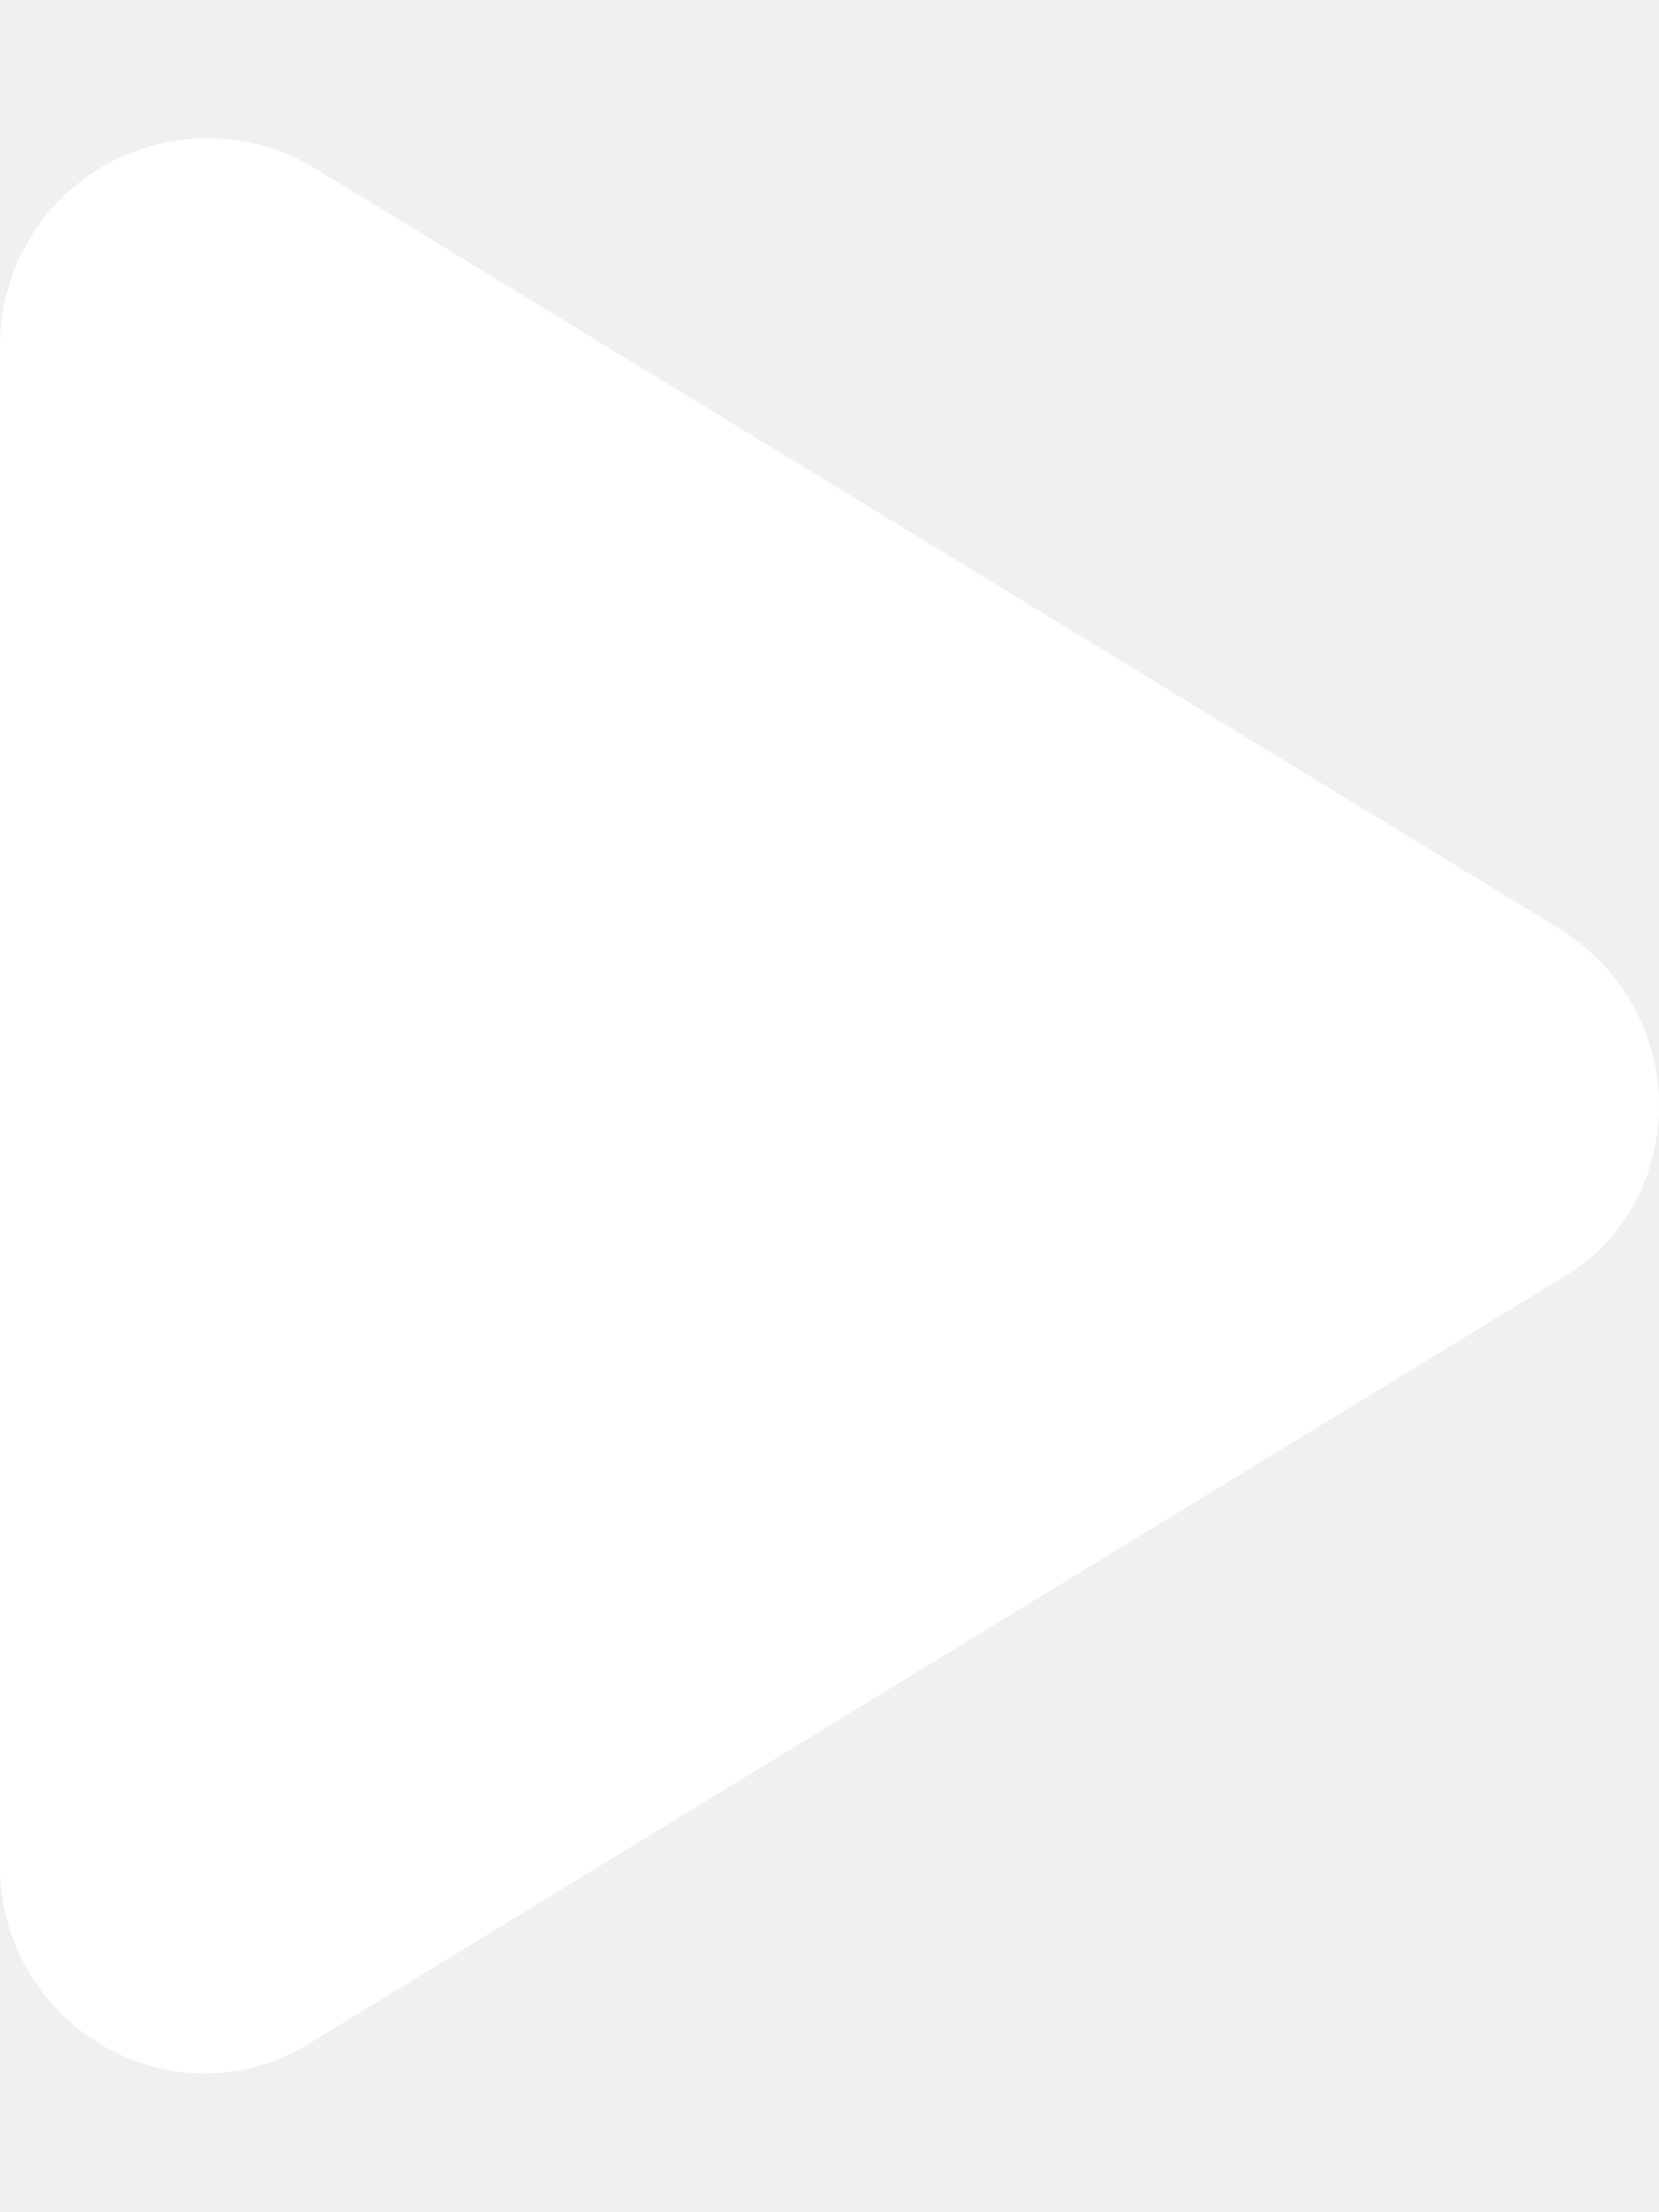
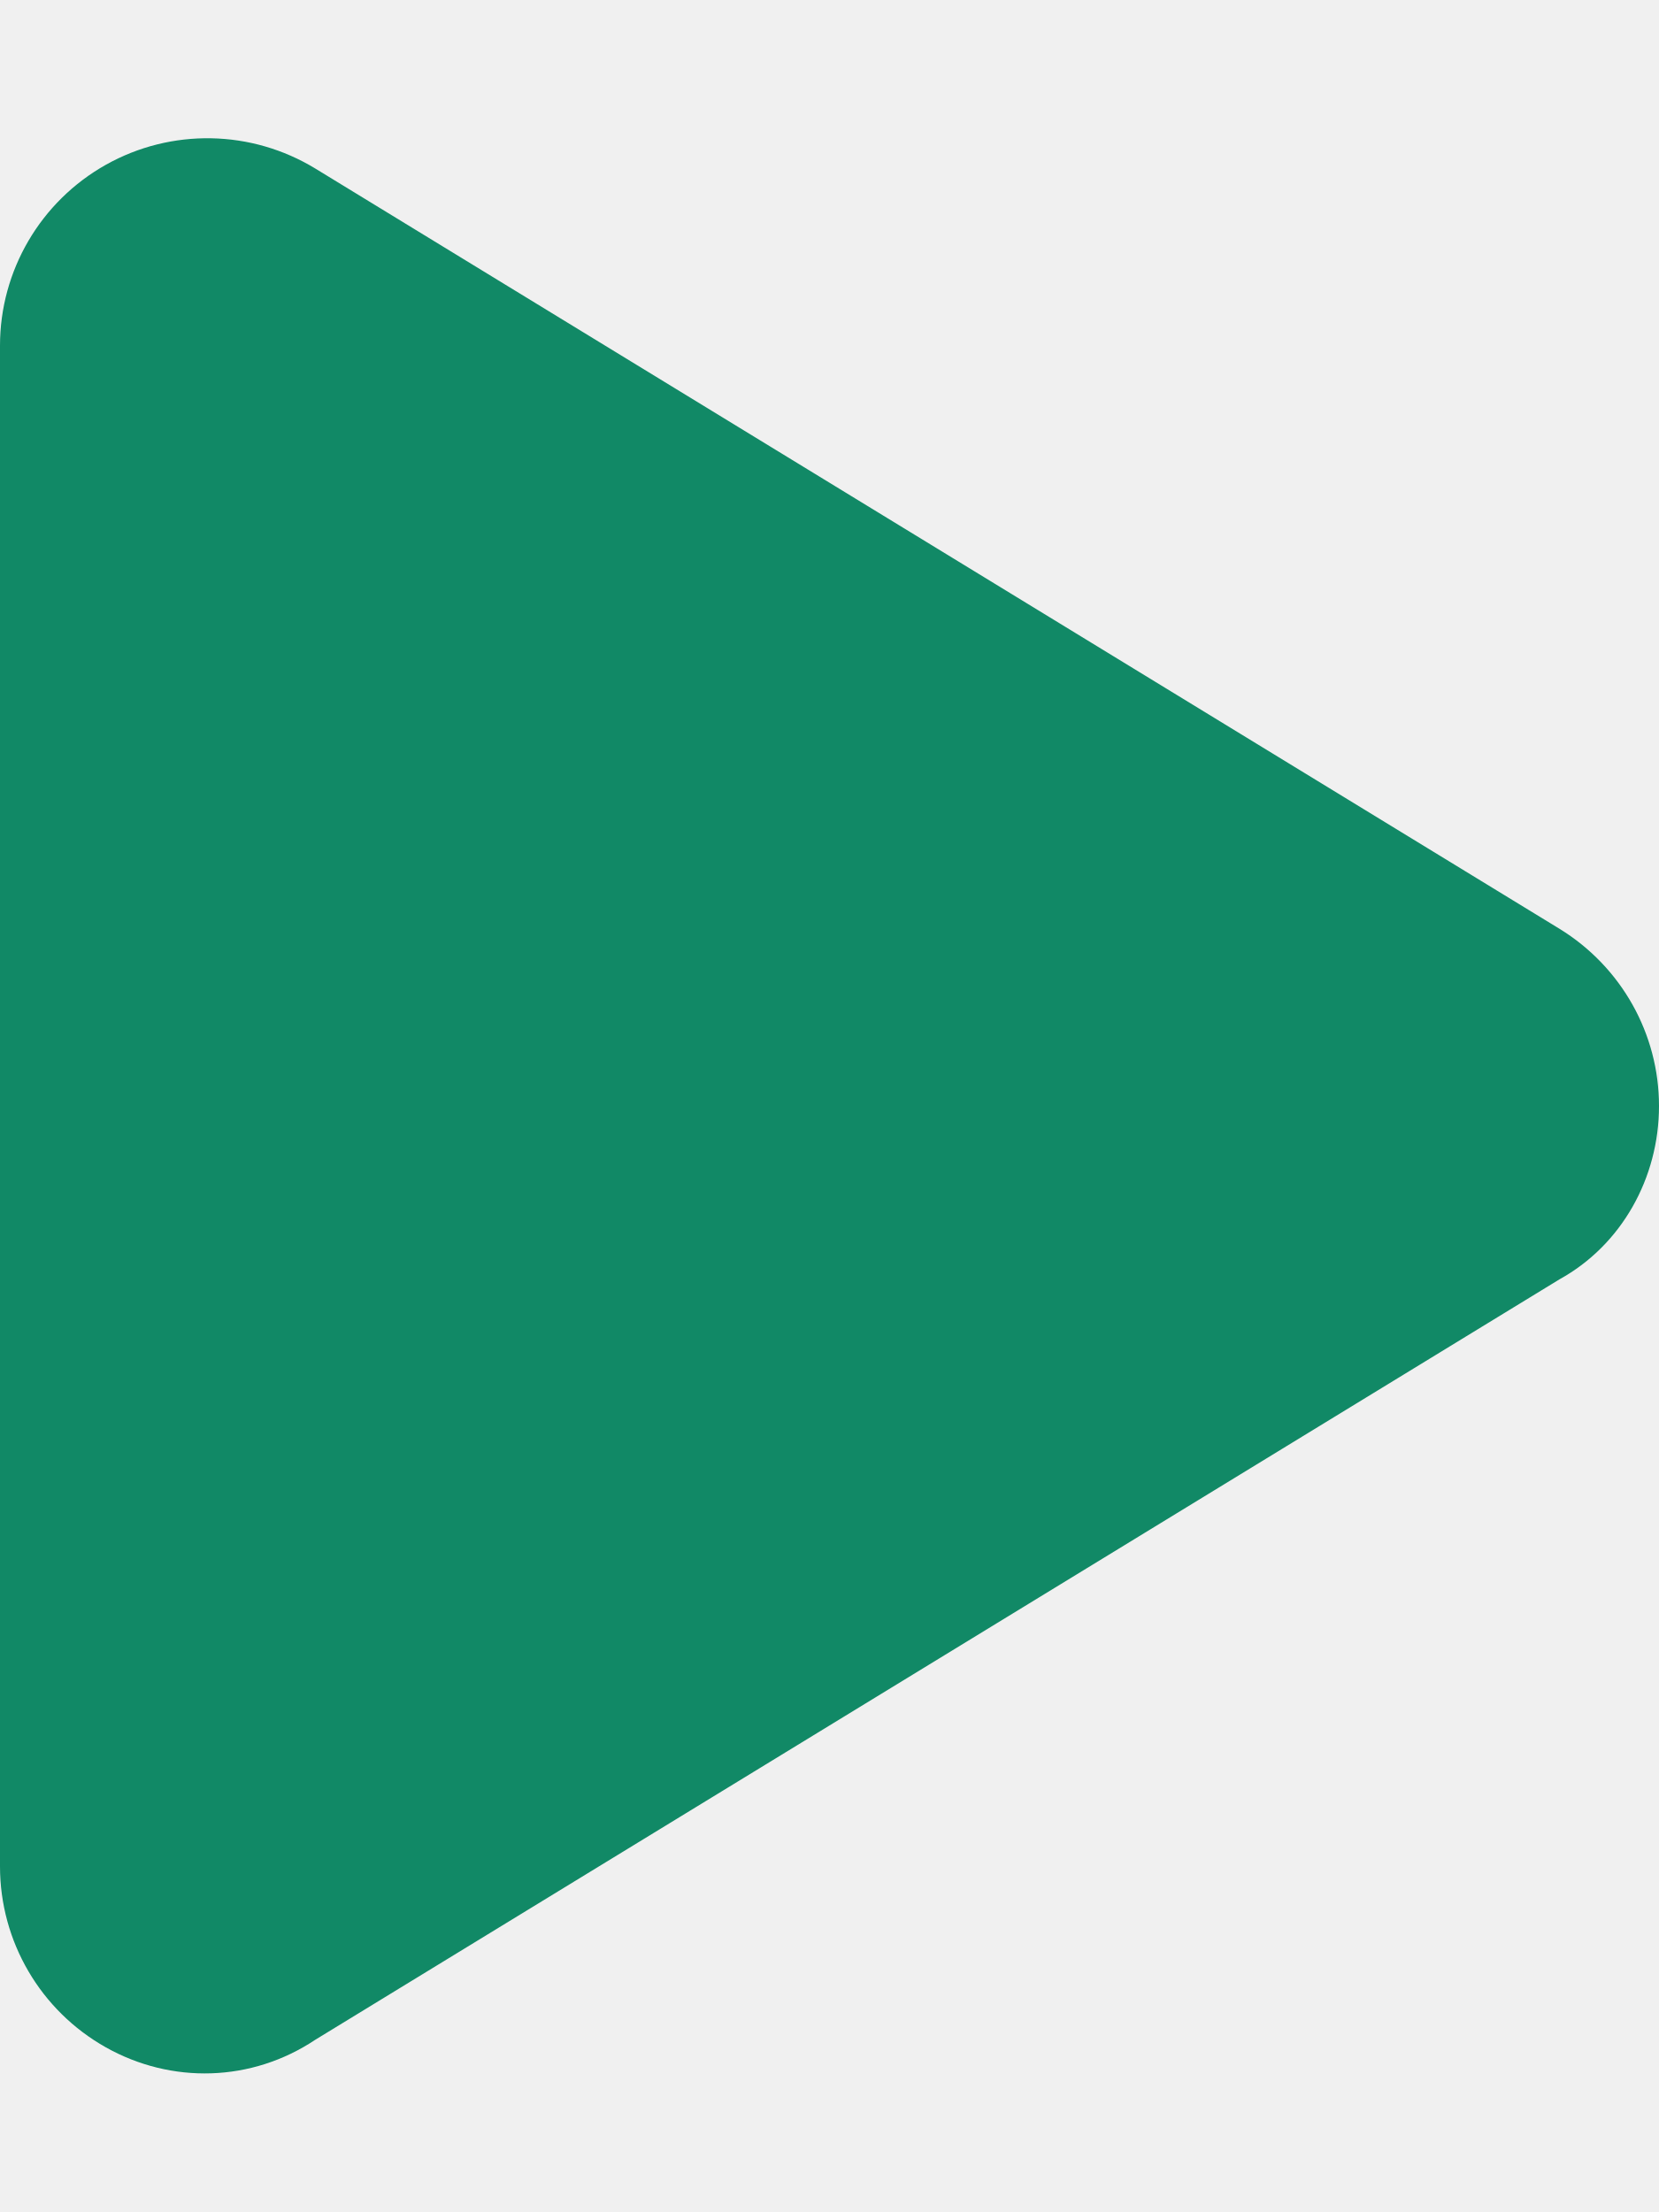
<svg xmlns="http://www.w3.org/2000/svg" viewBox="0 0 384 512">
-   <path style="fill: #fff;" d="M361 215C375.3 223.8 384 239.3 384 256C384 272.7 375.3 288.2 361 296.1L73.03 472.1C58.21 482 39.66 482.4 24.52 473.9C9.377 465.4 0 449.4 0 432V80C0 62.64 9.377 46.63 24.52 38.13C39.66 29.64 58.21 29.99 73.03 39.04L361 215z" />
+   <path style="fill: #118966;" d="M361 215C375.3 223.8 384 239.3 384 256C384 272.7 375.3 288.2 361 296.1L73.03 472.1C58.21 482 39.66 482.4 24.52 473.9C9.377 465.4 0 449.4 0 432V80C0 62.64 9.377 46.63 24.52 38.13C39.66 29.64 58.21 29.99 73.03 39.04L361 215z" />
</svg>
